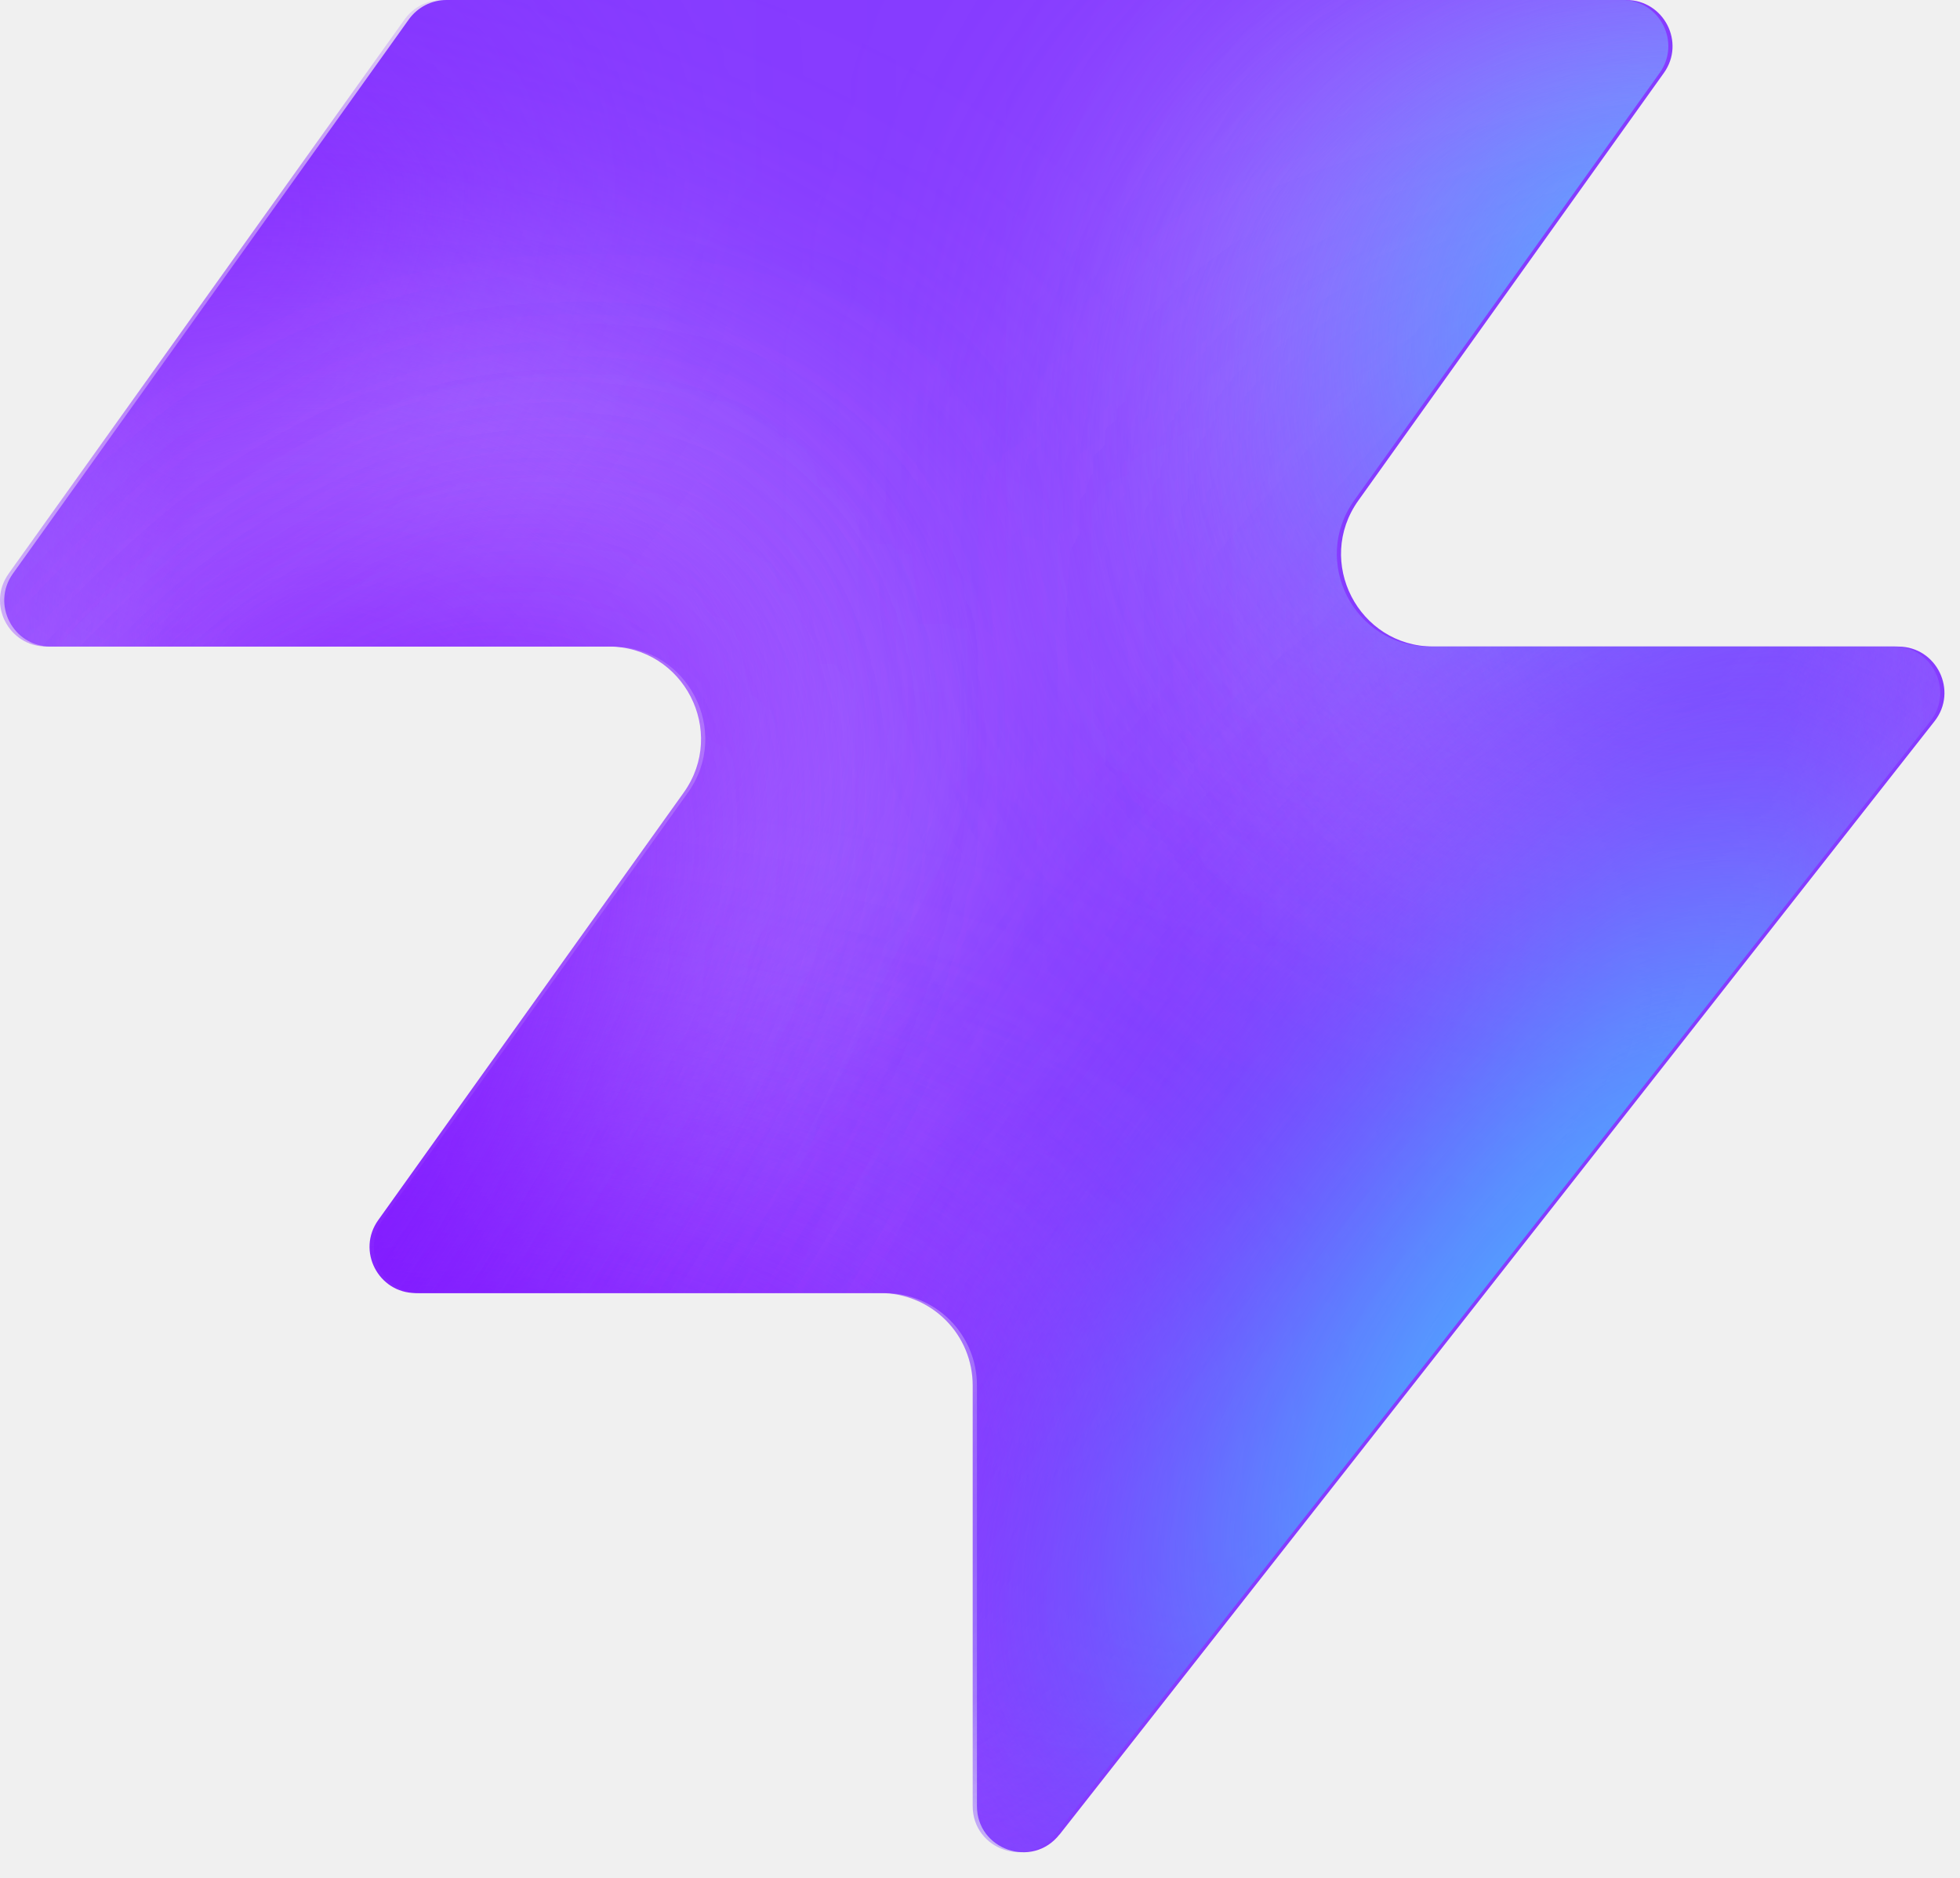
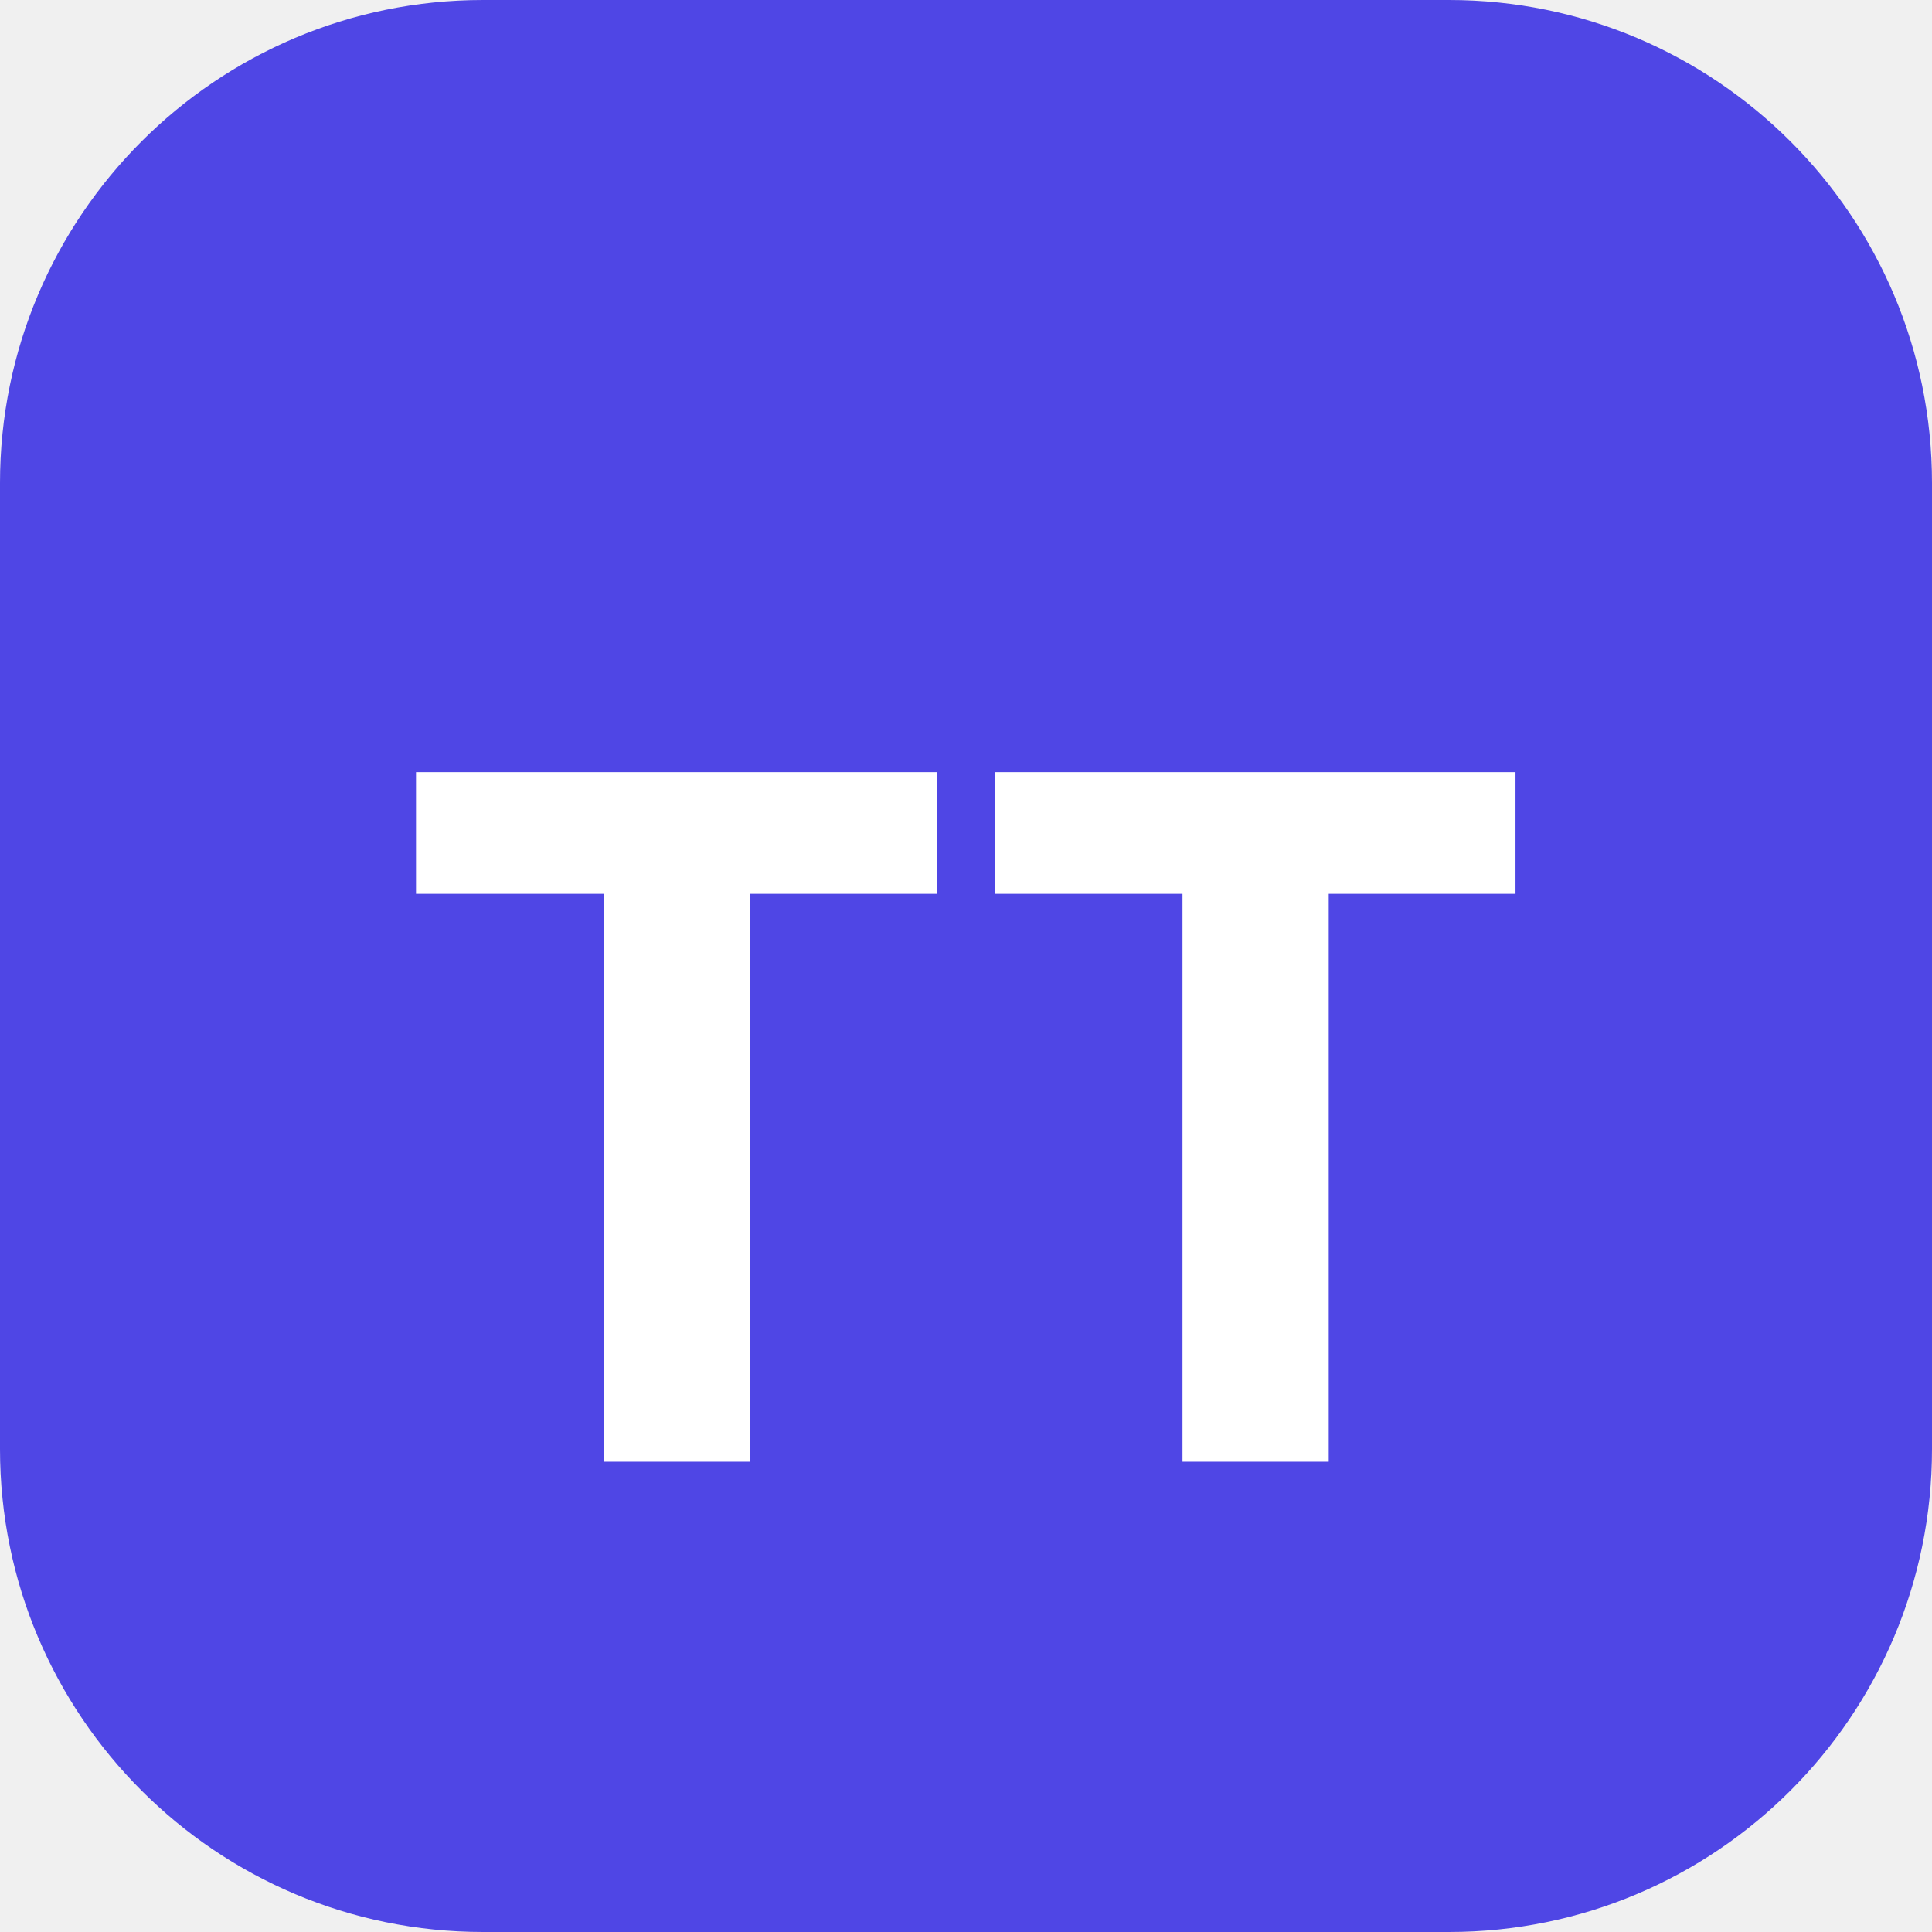
- <svg xmlns="http://www.w3.org/2000/svg" width="48" height="46" fill="none" viewBox="0 0 48 46">
-   <path fill="#863bff" d="M25.946 44.938c-.664.845-2.021.375-2.021-.698V33.937a2.26 2.26 0 0 0-2.262-2.262H10.287c-.92 0-1.456-1.04-.92-1.788l7.48-10.471c1.07-1.497 0-3.578-1.842-3.578H1.237c-.92 0-1.456-1.04-.92-1.788L10.013.474c.214-.297.556-.474.92-.474h28.894c.92 0 1.456 1.04.92 1.788l-7.48 10.471c-1.07 1.498 0 3.579 1.842 3.579h11.377c.943 0 1.473 1.088.89 1.83L25.947 44.94z" style="fill:#863bff;fill:color(display-p3 .525 .23 1);fill-opacity:1" />
-   <mask id="a" width="48" height="46" x="0" y="0" maskUnits="userSpaceOnUse" style="mask-type:alpha">
-     <path fill="#000" d="M25.842 44.938c-.664.844-2.021.375-2.021-.698V33.937a2.26 2.26 0 0 0-2.262-2.262H10.183c-.92 0-1.456-1.04-.92-1.788l7.48-10.471c1.07-1.498 0-3.579-1.842-3.579H1.133c-.92 0-1.456-1.04-.92-1.787L9.91.473c.214-.297.556-.474.92-.474h28.894c.92 0 1.456 1.04.92 1.788l-7.48 10.471c-1.07 1.498 0 3.578 1.842 3.578h11.377c.943 0 1.473 1.088.89 1.832L25.843 44.94z" style="fill:#000;fill-opacity:1" />
-   </mask>
-   <g mask="url(#a)">
-     <g filter="url(#b)">
-       <ellipse cx="5.508" cy="14.704" fill="#ede6ff" rx="5.508" ry="14.704" style="fill:#ede6ff;fill:color(display-p3 .927 .903 1);fill-opacity:1" transform="matrix(.00324 1 1 -.00324 -4.47 31.516)" />
-     </g>
-     <g filter="url(#c)">
-       <ellipse cx="10.399" cy="29.851" fill="#ede6ff" rx="10.399" ry="29.851" style="fill:#ede6ff;fill:color(display-p3 .927 .903 1);fill-opacity:1" transform="matrix(.00324 1 1 -.00324 -39.328 7.883)" />
-     </g>
-     <g filter="url(#d)">
-       <ellipse cx="5.508" cy="30.487" fill="#7e14ff" rx="5.508" ry="30.487" style="fill:#7e14ff;fill:color(display-p3 .492 .077 1);fill-opacity:1" transform="rotate(89.814 -25.913 -14.639)scale(1 -1)" />
-     </g>
-     <g filter="url(#e)">
-       <ellipse cx="5.508" cy="30.599" fill="#7e14ff" rx="5.508" ry="30.599" style="fill:#7e14ff;fill:color(display-p3 .492 .077 1);fill-opacity:1" transform="rotate(89.814 -32.644 -3.334)scale(1 -1)" />
-     </g>
-     <g filter="url(#f)">
-       <ellipse cx="5.508" cy="30.599" fill="#7e14ff" rx="5.508" ry="30.599" style="fill:#7e14ff;fill:color(display-p3 .492 .077 1);fill-opacity:1" transform="matrix(.00324 1 1 -.00324 -34.34 30.47)" />
-     </g>
-     <g filter="url(#g)">
-       <ellipse cx="14.072" cy="22.078" fill="#ede6ff" rx="14.072" ry="22.078" style="fill:#ede6ff;fill:color(display-p3 .927 .903 1);fill-opacity:1" transform="rotate(93.35 24.506 48.493)scale(-1 1)" />
-     </g>
-     <g filter="url(#h)">
-       <ellipse cx="3.47" cy="21.501" fill="#7e14ff" rx="3.47" ry="21.501" style="fill:#7e14ff;fill:color(display-p3 .492 .077 1);fill-opacity:1" transform="rotate(89.009 28.708 47.59)scale(-1 1)" />
-     </g>
-     <g filter="url(#i)">
-       <ellipse cx="3.47" cy="21.501" fill="#7e14ff" rx="3.47" ry="21.501" style="fill:#7e14ff;fill:color(display-p3 .492 .077 1);fill-opacity:1" transform="rotate(89.009 28.708 47.59)scale(-1 1)" />
-     </g>
-     <g filter="url(#j)">
-       <ellipse cx=".387" cy="8.972" fill="#7e14ff" rx="4.407" ry="29.108" style="fill:#7e14ff;fill:color(display-p3 .492 .077 1);fill-opacity:1" transform="rotate(39.51 .387 8.972)" />
-     </g>
-     <g filter="url(#k)">
-       <ellipse cx="47.523" cy="-6.092" fill="#7e14ff" rx="4.407" ry="29.108" style="fill:#7e14ff;fill:color(display-p3 .492 .077 1);fill-opacity:1" transform="rotate(37.892 47.523 -6.092)" />
-     </g>
-     <g filter="url(#l)">
-       <ellipse cx="41.412" cy="6.333" fill="#47bfff" rx="5.971" ry="9.665" style="fill:#47bfff;fill:color(display-p3 .28 .748 1);fill-opacity:1" transform="rotate(37.892 41.412 6.333)" />
-     </g>
-     <g filter="url(#m)">
-       <ellipse cx="-1.879" cy="38.332" fill="#7e14ff" rx="4.407" ry="29.108" style="fill:#7e14ff;fill:color(display-p3 .492 .077 1);fill-opacity:1" transform="rotate(37.892 -1.88 38.332)" />
-     </g>
-     <g filter="url(#n)">
-       <ellipse cx="-1.879" cy="38.332" fill="#7e14ff" rx="4.407" ry="29.108" style="fill:#7e14ff;fill:color(display-p3 .492 .077 1);fill-opacity:1" transform="rotate(37.892 -1.88 38.332)" />
-     </g>
-     <g filter="url(#o)">
-       <ellipse cx="35.651" cy="29.907" fill="#7e14ff" rx="4.407" ry="29.108" style="fill:#7e14ff;fill:color(display-p3 .492 .077 1);fill-opacity:1" transform="rotate(37.892 35.651 29.907)" />
-     </g>
-     <g filter="url(#p)">
-       <ellipse cx="38.418" cy="32.4" fill="#47bfff" rx="5.971" ry="15.297" style="fill:#47bfff;fill:color(display-p3 .28 .748 1);fill-opacity:1" transform="rotate(37.892 38.418 32.4)" />
-     </g>
-   </g>
-   <defs>
-     <filter id="b" width="60.045" height="41.654" x="-19.77" y="16.149" color-interpolation-filters="sRGB" filterUnits="userSpaceOnUse">
-       <feFlood flood-opacity="0" result="BackgroundImageFix" />
-       <feBlend in="SourceGraphic" in2="BackgroundImageFix" result="shape" />
-       <feGaussianBlur result="effect1_foregroundBlur_2002_17158" stdDeviation="7.659" />
-     </filter>
-     <filter id="c" width="90.34" height="51.437" x="-54.613" y="-7.533" color-interpolation-filters="sRGB" filterUnits="userSpaceOnUse">
-       <feFlood flood-opacity="0" result="BackgroundImageFix" />
-       <feBlend in="SourceGraphic" in2="BackgroundImageFix" result="shape" />
-       <feGaussianBlur result="effect1_foregroundBlur_2002_17158" stdDeviation="7.659" />
-     </filter>
-     <filter id="d" width="79.355" height="29.4" x="-49.64" y="2.03" color-interpolation-filters="sRGB" filterUnits="userSpaceOnUse">
-       <feFlood flood-opacity="0" result="BackgroundImageFix" />
-       <feBlend in="SourceGraphic" in2="BackgroundImageFix" result="shape" />
-       <feGaussianBlur result="effect1_foregroundBlur_2002_17158" stdDeviation="4.596" />
-     </filter>
-     <filter id="e" width="79.579" height="29.4" x="-45.045" y="20.029" color-interpolation-filters="sRGB" filterUnits="userSpaceOnUse">
-       <feFlood flood-opacity="0" result="BackgroundImageFix" />
-       <feBlend in="SourceGraphic" in2="BackgroundImageFix" result="shape" />
-       <feGaussianBlur result="effect1_foregroundBlur_2002_17158" stdDeviation="4.596" />
-     </filter>
-     <filter id="f" width="79.579" height="29.4" x="-43.513" y="21.178" color-interpolation-filters="sRGB" filterUnits="userSpaceOnUse">
-       <feFlood flood-opacity="0" result="BackgroundImageFix" />
-       <feBlend in="SourceGraphic" in2="BackgroundImageFix" result="shape" />
-       <feGaussianBlur result="effect1_foregroundBlur_2002_17158" stdDeviation="4.596" />
-     </filter>
-     <filter id="g" width="74.749" height="58.852" x="15.756" y="-17.901" color-interpolation-filters="sRGB" filterUnits="userSpaceOnUse">
-       <feFlood flood-opacity="0" result="BackgroundImageFix" />
-       <feBlend in="SourceGraphic" in2="BackgroundImageFix" result="shape" />
-       <feGaussianBlur result="effect1_foregroundBlur_2002_17158" stdDeviation="7.659" />
-     </filter>
-     <filter id="h" width="61.377" height="25.362" x="23.548" y="2.284" color-interpolation-filters="sRGB" filterUnits="userSpaceOnUse">
-       <feFlood flood-opacity="0" result="BackgroundImageFix" />
-       <feBlend in="SourceGraphic" in2="BackgroundImageFix" result="shape" />
-       <feGaussianBlur result="effect1_foregroundBlur_2002_17158" stdDeviation="4.596" />
-     </filter>
-     <filter id="i" width="61.377" height="25.362" x="23.548" y="2.284" color-interpolation-filters="sRGB" filterUnits="userSpaceOnUse">
-       <feFlood flood-opacity="0" result="BackgroundImageFix" />
-       <feBlend in="SourceGraphic" in2="BackgroundImageFix" result="shape" />
-       <feGaussianBlur result="effect1_foregroundBlur_2002_17158" stdDeviation="4.596" />
-     </filter>
-     <filter id="j" width="56.045" height="63.649" x="-27.636" y="-22.853" color-interpolation-filters="sRGB" filterUnits="userSpaceOnUse">
-       <feFlood flood-opacity="0" result="BackgroundImageFix" />
-       <feBlend in="SourceGraphic" in2="BackgroundImageFix" result="shape" />
-       <feGaussianBlur result="effect1_foregroundBlur_2002_17158" stdDeviation="4.596" />
-     </filter>
-     <filter id="k" width="54.814" height="64.646" x="20.116" y="-38.415" color-interpolation-filters="sRGB" filterUnits="userSpaceOnUse">
-       <feFlood flood-opacity="0" result="BackgroundImageFix" />
-       <feBlend in="SourceGraphic" in2="BackgroundImageFix" result="shape" />
-       <feGaussianBlur result="effect1_foregroundBlur_2002_17158" stdDeviation="4.596" />
-     </filter>
-     <filter id="l" width="33.541" height="35.313" x="24.641" y="-11.323" color-interpolation-filters="sRGB" filterUnits="userSpaceOnUse">
-       <feFlood flood-opacity="0" result="BackgroundImageFix" />
-       <feBlend in="SourceGraphic" in2="BackgroundImageFix" result="shape" />
-       <feGaussianBlur result="effect1_foregroundBlur_2002_17158" stdDeviation="4.596" />
-     </filter>
-     <filter id="m" width="54.814" height="64.646" x="-29.286" y="6.009" color-interpolation-filters="sRGB" filterUnits="userSpaceOnUse">
-       <feFlood flood-opacity="0" result="BackgroundImageFix" />
-       <feBlend in="SourceGraphic" in2="BackgroundImageFix" result="shape" />
-       <feGaussianBlur result="effect1_foregroundBlur_2002_17158" stdDeviation="4.596" />
-     </filter>
-     <filter id="n" width="54.814" height="64.646" x="-29.286" y="6.009" color-interpolation-filters="sRGB" filterUnits="userSpaceOnUse">
-       <feFlood flood-opacity="0" result="BackgroundImageFix" />
-       <feBlend in="SourceGraphic" in2="BackgroundImageFix" result="shape" />
-       <feGaussianBlur result="effect1_foregroundBlur_2002_17158" stdDeviation="4.596" />
-     </filter>
-     <filter id="o" width="54.814" height="64.646" x="8.244" y="-2.416" color-interpolation-filters="sRGB" filterUnits="userSpaceOnUse">
-       <feFlood flood-opacity="0" result="BackgroundImageFix" />
-       <feBlend in="SourceGraphic" in2="BackgroundImageFix" result="shape" />
-       <feGaussianBlur result="effect1_foregroundBlur_2002_17158" stdDeviation="4.596" />
-     </filter>
-     <filter id="p" width="39.409" height="43.623" x="18.713" y="10.588" color-interpolation-filters="sRGB" filterUnits="userSpaceOnUse">
-       <feFlood flood-opacity="0" result="BackgroundImageFix" />
-       <feBlend in="SourceGraphic" in2="BackgroundImageFix" result="shape" />
-       <feGaussianBlur result="effect1_foregroundBlur_2002_17158" stdDeviation="4.596" />
-     </filter>
-   </defs>
+ <svg xmlns="http://www.w3.org/2000/svg" width="32" height="32" viewBox="0 0 32 32" fill="none">
+   <rect width="32" height="32" rx="8" fill="#4f46e5" />
+   <text x="50%" y="58%" dominant-baseline="middle" text-anchor="middle" font-family="sans-serif" font-weight="900" font-size="16" fill="#ffffff">TT</text>
</svg>
